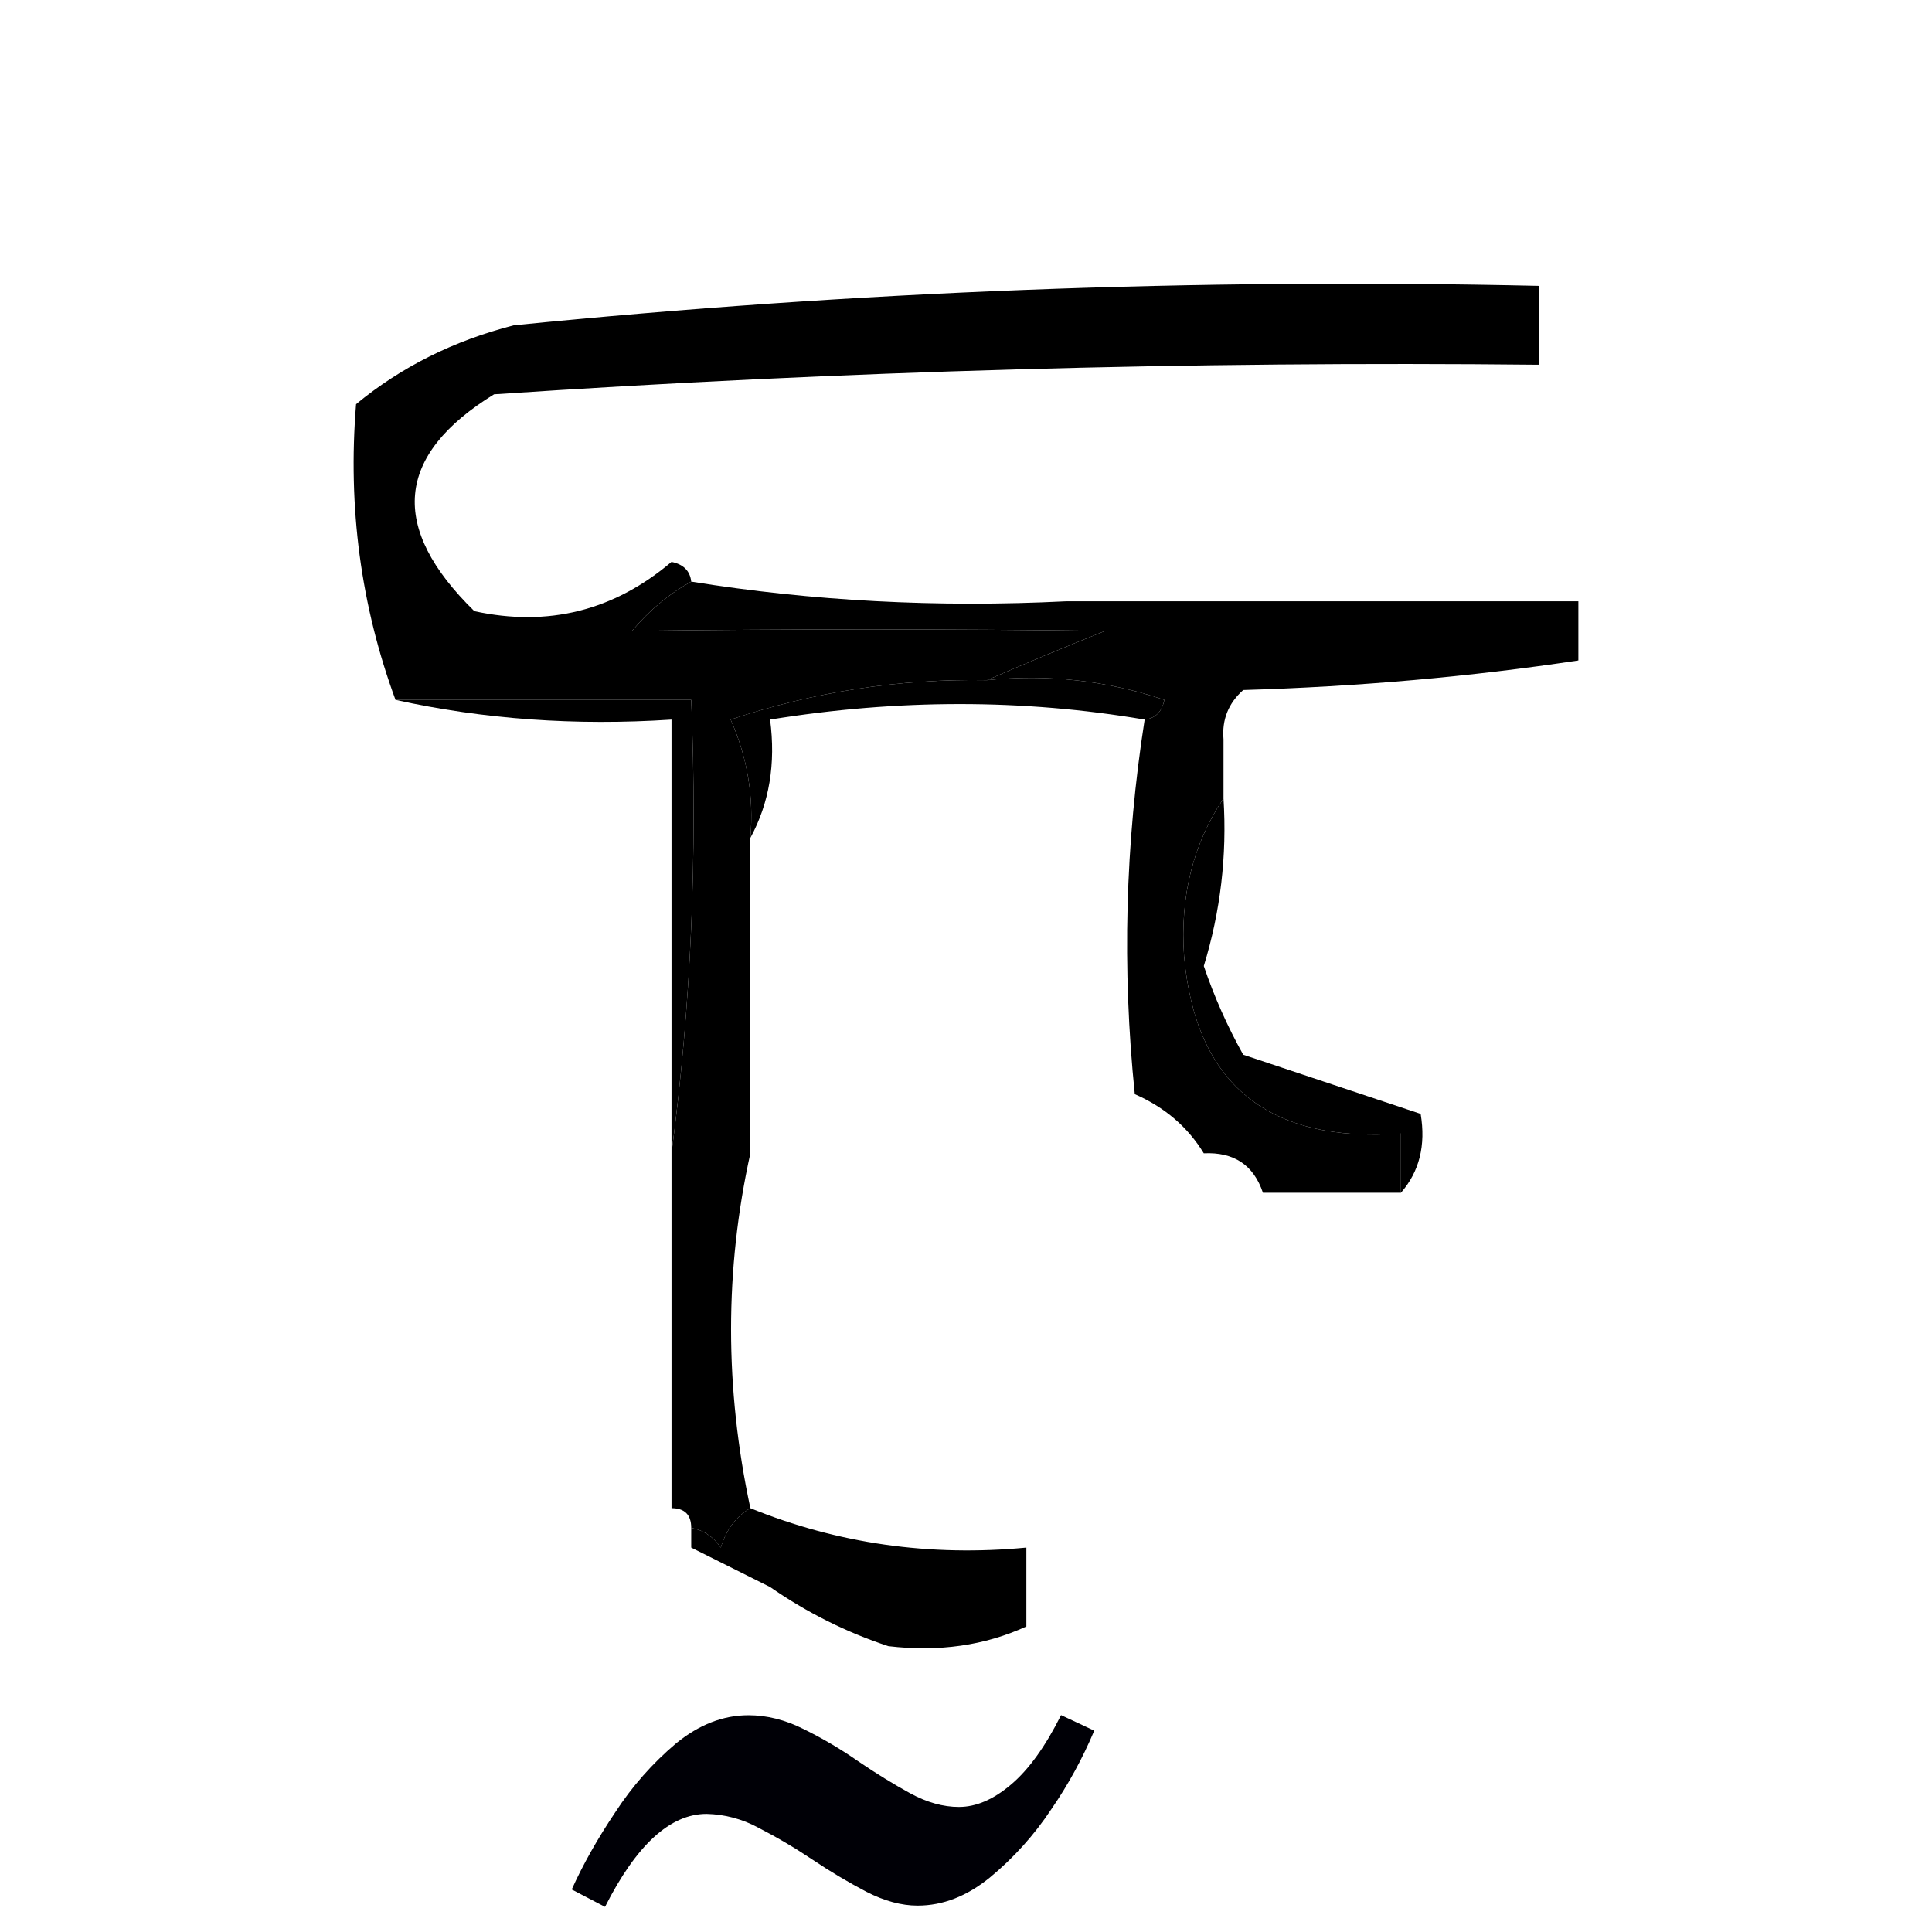
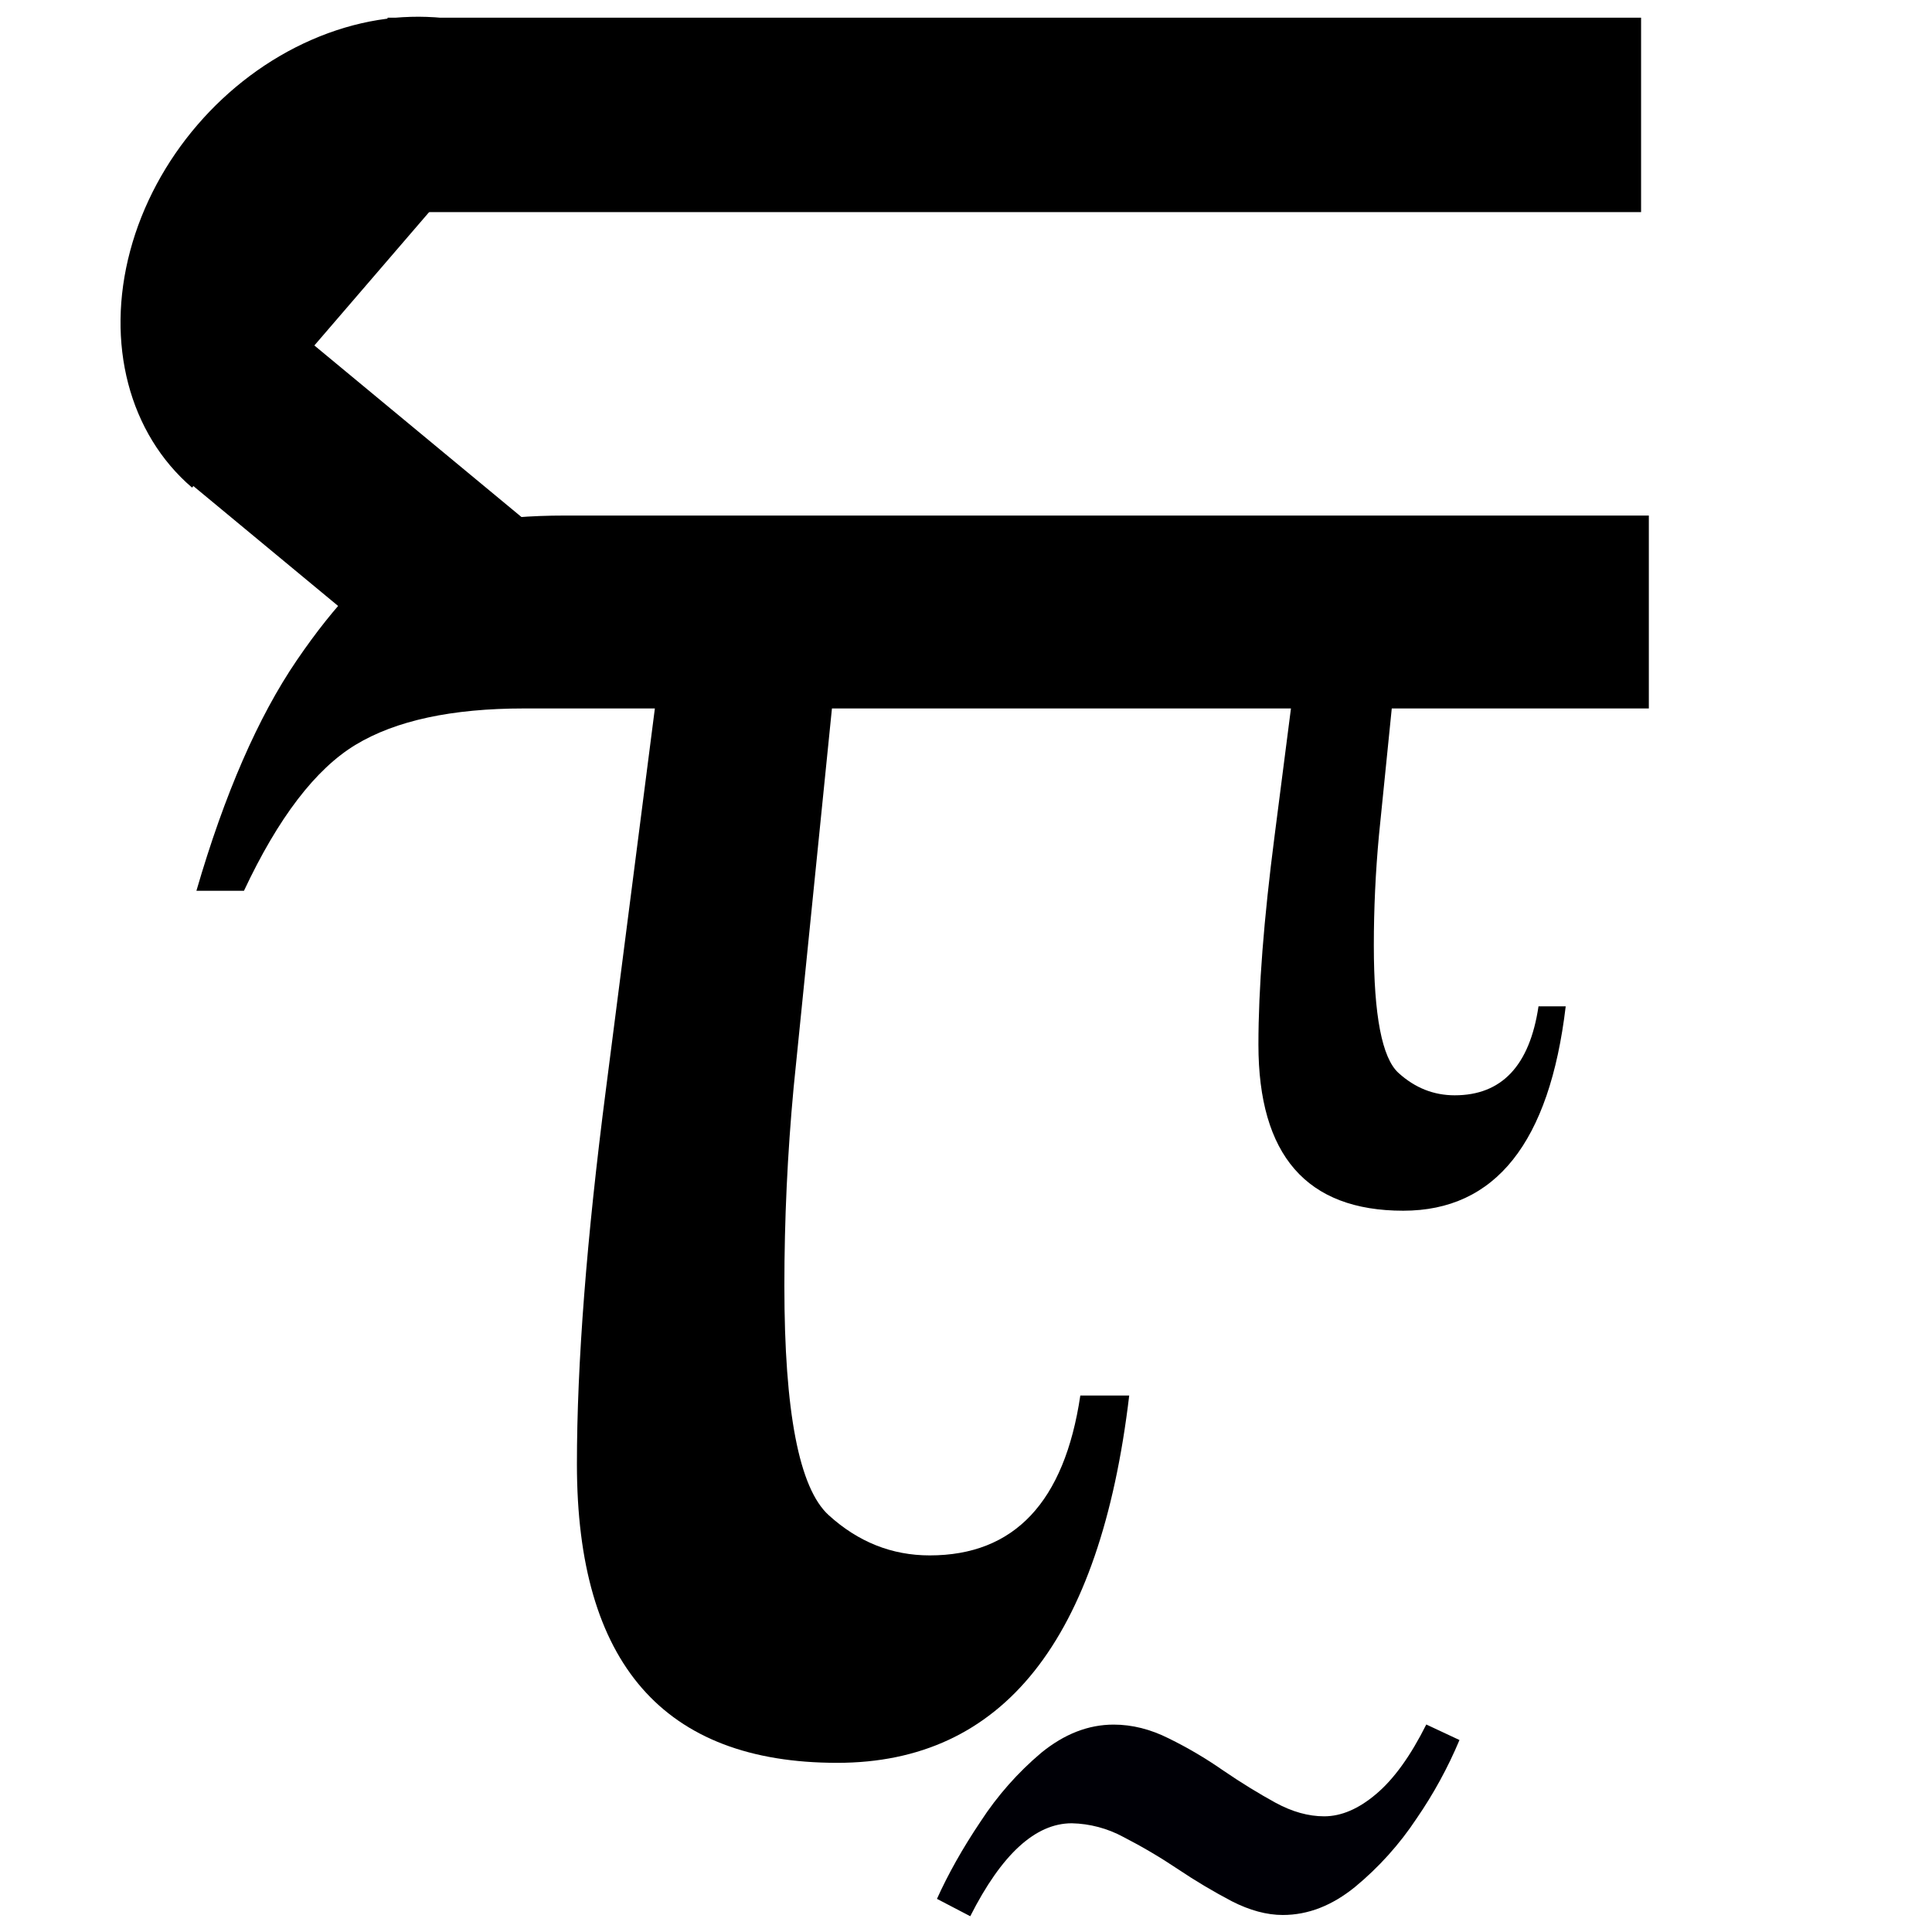
<svg xmlns="http://www.w3.org/2000/svg" version="1.1" width="98.0" height="98.0" viewBox="-0.938 -131.391 98.0 98.0" id="svg1">
-   <defs id="defs1" />
-   <g id="pe" transform="translate(-607.3759,-532.3898)">
-     <g id="g498" style="fill:#000000">
-       <path style="opacity:1;fill:#000000" fill="#231f31" d="m 684.5,419.5 c -17.686,-0.185 -35.353,0.315 -53,1.5 -5.008,3.085 -5.342,6.752 -1,11 3.742,0.812 7.076,-0.022 10,-2.5 0.607,0.124 0.94,0.457 1,1 -1.127,0.622 -2.127,1.455 -3,2.5 7.996,-0.102 15.996,-0.102 24,0 -2.111,0.845 -4.111,1.678 -6,2.5 -4.45,-0.079 -8.783,0.588 -13,2 0.848,1.909 1.182,3.909 1,6 0,5.333 0,10.667 0,16 -1.306,5.901 -1.306,11.901 0,18 -0.722,0.418 -1.222,1.084 -1.5,2 -0.383,-0.556 -0.883,-0.889 -1.5,-1 0,-0.667 -0.333,-1 -1,-1 0,-6 0,-12 0,-18 0.992,-7.482 1.325,-15.148 1,-23 -5,0 -10,0 -15,0 -1.758,-4.772 -2.425,-9.772 -2,-15 2.289,-1.887 4.955,-3.221 8,-4 17.251,-1.728 34.585,-2.395 52,-2 0,1.333 0,2.667 0,4 z" id="path498" />
+   <defs id="defs1">
+     <defs id="defs3" />
+     <defs id="defs2" />
+   </defs>
+   <path d="m 21.397,426.996 a 22.164,22.164 0 0 1 -2.181,3.989 15.791,15.791 0 0 1 -3.114,3.461 c -1.166,0.948 -2.383,1.425 -3.668,1.425 -0.813,0 -1.679,-0.233 -2.59,-0.699 a 29.775,29.775 0 0 1 -2.73,-1.627 27.718,27.718 0 0 0 -2.767,-1.632 5.761,5.761 0 0 0 -2.616,-0.694 c -1.844,0 -3.559,1.57 -5.15,4.715 l -1.689,-0.881 c 0.565,-1.254 1.3,-2.565 2.212,-3.922 a 15.905,15.905 0 0 1 3.083,-3.492 c 1.166,-0.948 2.383,-1.425 3.668,-1.425 0.933,0 1.865,0.233 2.793,0.699 0.948,0.466 1.87,1.005 2.761,1.627 0.912,0.622 1.798,1.166 2.647,1.632 0.855,0.466 1.679,0.694 2.476,0.694 0.87,0 1.751,-0.378 2.642,-1.135 0.896,-0.756 1.741,-1.927 2.539,-3.523 z" style="font-style:normal;font-variant:normal;font-weight:400;font-stretch:normal;font-size:11.5px;line-height:0;font-family:'Gentium Book Plus';-inkscape-font-specification:'Gentium Book Plus';font-variant-ligatures:normal;font-variant-caps:normal;font-variant-numeric:normal;font-feature-settings:normal;text-align:start;writing-mode:lr-tb;text-anchor:start;fill:#000006;fill-opacity:1;stroke:none;stroke-width:0.777;stroke-linecap:square;stroke-linejoin:bevel;stroke-miterlimit:4;stroke-dasharray:none;stroke-dashoffset:0;stroke-opacity:1;paint-order:markers stroke fill" id="path1" />
+   <path d="m 73.094,-43.129 a 22.164,22.164 0 0 1 -2.181,3.989 15.791,15.791 0 0 1 -3.114,3.461 c -1.166,0.948 -2.383,1.425 -3.668,1.425 -0.813,0 -1.679,-0.233 -2.59,-0.699 a 29.775,29.775 0 0 1 -2.73,-1.627 27.718,27.718 0 0 0 -2.767,-1.632 5.761,5.761 0 0 0 -2.616,-0.694 c -1.844,0 -3.559,1.57 -5.15,4.715 l -1.689,-0.881 c 0.565,-1.254 1.3,-2.565 2.212,-3.922 a 15.905,15.905 0 0 1 3.083,-3.492 c 1.166,-0.948 2.383,-1.425 3.668,-1.425 0.933,0 1.865,0.233 2.793,0.699 0.948,0.466 1.87,1.005 2.761,1.627 0.912,0.622 1.798,1.166 2.647,1.632 0.855,0.466 1.679,0.694 2.476,0.694 0.87,0 1.751,-0.378 2.642,-1.135 0.896,-0.756 1.741,-1.927 2.539,-3.523 z" style="font-style:normal;font-variant:normal;font-weight:400;font-stretch:normal;font-size:11.5px;line-height:0;font-family:'Gentium Book Plus';-inkscape-font-specification:'Gentium Book Plus';font-variant-ligatures:normal;font-variant-caps:normal;font-variant-numeric:normal;font-feature-settings:normal;text-align:start;writing-mode:lr-tb;text-anchor:start;fill:#000006;fill-opacity:1;stroke:none;stroke-width:0.777;stroke-linecap:square;stroke-linejoin:bevel;stroke-miterlimit:4;stroke-dasharray:none;stroke-dashoffset:0;stroke-opacity:1;paint-order:markers stroke fill" id="path1-7" />
+   <path d="m -237.746,287.26 a 22.164,22.164 0 0 1 -2.181,3.989 15.791,15.791 0 0 1 -3.114,3.461 c -1.166,0.948 -2.383,1.425 -3.668,1.425 -0.813,0 -1.679,-0.233 -2.59,-0.699 a 29.775,29.775 0 0 1 -2.73,-1.627 27.718,27.718 0 0 0 -2.767,-1.632 5.761,5.761 0 0 0 -2.616,-0.694 c -1.844,0 -3.559,1.57 -5.15,4.715 l -1.689,-0.881 c 0.565,-1.254 1.3,-2.565 2.212,-3.922 a 15.905,15.905 0 0 1 3.083,-3.492 c 1.166,-0.948 2.383,-1.425 3.668,-1.425 0.933,0 1.865,0.233 2.793,0.699 0.948,0.466 1.87,1.005 2.761,1.627 0.912,0.622 1.798,1.166 2.647,1.632 0.855,0.466 1.679,0.694 2.476,0.694 0.87,0 1.751,-0.378 2.642,-1.135 0.896,-0.756 1.741,-1.927 2.539,-3.523 z" style="font-style:normal;font-variant:normal;font-weight:400;font-stretch:normal;font-size:11.5px;line-height:0;font-family:'Gentium Book Plus';-inkscape-font-specification:'Gentium Book Plus';font-variant-ligatures:normal;font-variant-caps:normal;font-variant-numeric:normal;font-feature-settings:normal;text-align:start;writing-mode:lr-tb;text-anchor:start;fill:#000006;fill-opacity:1;stroke:none;stroke-width:0.777;stroke-linecap:square;stroke-linejoin:bevel;stroke-miterlimit:4;stroke-dasharray:none;stroke-dashoffset:0;stroke-opacity:1;paint-order:markers stroke fill" id="path2" />
+   <path d="m -204.101,-57.935 a 22.164,22.164 0 0 1 -2.181,3.989 15.791,15.791 0 0 1 -3.114,3.461 c -1.166,0.948 -2.383,1.425 -3.668,1.425 -0.813,0 -1.679,-0.233 -2.59,-0.699 a 29.775,29.775 0 0 1 -2.73,-1.627 27.718,27.718 0 0 0 -2.767,-1.632 5.761,5.761 0 0 0 -2.616,-0.694 c -1.844,0 -3.559,1.57 -5.15,4.715 l -1.689,-0.881 c 0.565,-1.254 1.3,-2.565 2.212,-3.922 a 15.905,15.905 0 0 1 3.083,-3.492 c 1.166,-0.948 2.383,-1.425 3.668,-1.425 0.933,0 1.865,0.233 2.793,0.699 0.948,0.466 1.87,1.005 2.761,1.627 0.912,0.622 1.798,1.166 2.647,1.632 0.855,0.466 1.679,0.694 2.476,0.694 0.87,0 1.751,-0.378 2.642,-1.135 0.896,-0.756 1.741,-1.927 2.539,-3.523 z" style="font-style:normal;font-variant:normal;font-weight:400;font-stretch:normal;font-size:11.5px;line-height:0;font-family:'Gentium Book Plus';-inkscape-font-specification:'Gentium Book Plus';font-variant-ligatures:normal;font-variant-caps:normal;font-variant-numeric:normal;font-feature-settings:normal;text-align:start;writing-mode:lr-tb;text-anchor:start;fill:#000006;fill-opacity:1;stroke:none;stroke-width:0.777;stroke-linecap:square;stroke-linejoin:bevel;stroke-miterlimit:4;stroke-dasharray:none;stroke-dashoffset:0;stroke-opacity:1;paint-order:markers stroke fill" id="path1-1" />
+   <path style="fill:none;stroke:#000000;stroke-width:8.665;stroke-opacity:1" id="path3" d="m -65.93,199.113 a 23.325,23.532 0 0 1 -11.687,20.393 23.325,23.532 0 0 1 -23.35,-0.043 23.325,23.532 0 0 1 -11.613,-20.436" transform="rotate(90)" />
+   <rect style="fill:none;stroke:#000000;stroke-width:8.665;stroke-opacity:1" id="rect2" width="0.742" height="9.066" x="92.19" y="-56.977" transform="rotate(-50.3642)" />
+   <rect style="fill:none;stroke:#000000;stroke-width:8.665;stroke-opacity:1" id="rect2-8" width="0.742" height="9.066" x="-199.013" y="-133.204" transform="matrix(0.6379053,0.7701148,0.7701148,-0.6379053,0,0)" />
+   <rect style="fill:#000000;stroke-width:9.767" id="rect1" width="9.862" height="63.586" x="-130.494" y="-82.305" transform="rotate(90)" />
+   <path style="fill:#000000;stroke-width:8.665" id="path1-6" d="m -86.687,62.759 a 14.114,11.772 0 0 1 -7.072,10.202 14.114,11.772 0 0 1 -14.129,-0.022 14.114,11.772 0 0 1 -7.027,-10.224" transform="rotate(130.6222)" />
+   <g id="g6" transform="translate(-153.7501,-114.0096)">
+     <defs id="defs4" />
+     <g id="g5" transform="translate(55.44624,8.132989)">
+       <path style="fill:none;stroke:#000000;stroke-width:8.665;stroke-opacity:1" id="path4" d="M 104.611,-20.599 A 23.325,23.532 0 0 1 92.924,-0.206 23.325,23.532 0 0 1 69.574,-0.249 23.325,23.532 0 0 1 57.96,-20.685" transform="rotate(90)" />
+       <rect style="fill:none;stroke:#000000;stroke-width:8.665;stroke-opacity:1" id="rect4" width="0.742" height="9.066" x="-48.887" y="28.825" transform="rotate(-50.3642)" />
+       <rect style="fill:none;stroke:#000000;stroke-width:8.665;stroke-opacity:1" id="rect5" width="0.742" height="9.066" x="72.478" y="-72.79" transform="matrix(0.6379053,0.7701148,0.7701148,-0.6379053,0,0)" />
    </g>
-     <g id="g523" style="fill:#000000">
-       <path style="opacity:1;fill:#000000" fill="#252331" d="m 641.5,430.5 c 6.145,0.99 12.478,1.323 19,1 8.667,0 17.333,0 26,0 0,1 0,2 0,3 -5.485,0.827 -11.152,1.327 -17,1.5 -0.752,0.671 -1.086,1.504 -1,2.5 0,1 0,2 0,3 -1.547,2.307 -2.213,4.973 -2,8 0.579,6.487 4.246,9.487 11,9 0,1 0,2 0,3 -2.333,0 -4.667,0 -7,0 -0.473,-1.406 -1.473,-2.073 -3,-2 -0.815,-1.337 -1.982,-2.337 -3.5,-3 -0.653,-6.362 -0.487,-12.695 0.5,-19 0.543,-0.06 0.876,-0.393 1,-1 -2.928,-0.984 -5.928,-1.317 -9,-1 1.889,-0.822 3.889,-1.655 6,-2.5 -8.004,-0.102 -16.004,-0.102 -24,0 0.873,-1.045 1.873,-1.878 3,-2.5 z" id="path523" />
-     </g>
-     <g id="g536" style="fill:#000000">
-       <path style="opacity:1;fill:#000000" fill="#7a777e" d="m 656.5,435.5 c 3.072,-0.317 6.072,0.016 9,1 -0.124,0.607 -0.457,0.94 -1,1 -6.174,-1.05 -12.507,-1.05 -19,0 0.295,2.235 -0.039,4.235 -1,6 0.182,-2.091 -0.152,-4.091 -1,-6 4.217,-1.412 8.55,-2.079 13,-2 z" id="path536" />
-     </g>
-     <g id="g586" style="fill:#000000">
-       <path style="opacity:1;fill:#000000" fill="#5e5c65" d="m 626.5,436.5 c 5,0 10,0 15,0 0.325,7.852 -0.008,15.518 -1,23 0,-7.333 0,-14.667 0,-22 -4.863,0.319 -9.53,-0.014 -14,-1 z" id="path586" />
-     </g>
-     <g id="g595" style="fill:#000000">
-       <path style="opacity:1;fill:#000000" fill="#7c797c" d="m 668.5,441.5 c 0.181,2.897 -0.152,5.73 -1,8.5 0.529,1.559 1.196,3.059 2,4.5 3.044,1.015 6.044,2.015 9,3 0.268,1.599 -0.066,2.932 -1,4 0,-1 0,-2 0,-3 -6.754,0.487 -10.421,-2.513 -11,-9 -0.213,-3.027 0.453,-5.693 2,-8 z" id="path595" />
-     </g>
-     <g id="g636" style="fill:#000000">
-       <path style="opacity:1;fill:#000000" fill="#24222b" d="m 644.5,477.5 c 4.433,1.801 9.1,2.467 14,2 0,1.333 0,2.667 0,4 -2.107,0.968 -4.441,1.302 -7,1 -2.129,-0.703 -4.129,-1.703 -6,-3 -1.333,-0.667 -2.667,-1.333 -4,-2 0,-0.333 0,-0.667 0,-1 0.617,0.111 1.117,0.444 1.5,1 0.278,-0.916 0.778,-1.582 1.5,-2 z" id="path636" />
-     </g>
+     <circle style="fill:none;stroke:#000000;stroke-width:3;stroke-dasharray:none;stroke-opacity:1" id="circle5" cx="61.301" cy="49.343" r="4.645" />
  </g>
-   <path d="m 21.397,426.996 a 22.164,22.164 0 0 1 -2.181,3.989 15.791,15.791 0 0 1 -3.114,3.461 c -1.166,0.948 -2.383,1.425 -3.668,1.425 -0.813,0 -1.679,-0.233 -2.59,-0.699 a 29.775,29.775 0 0 1 -2.73,-1.627 27.718,27.718 0 0 0 -2.767,-1.632 5.761,5.761 0 0 0 -2.616,-0.694 c -1.844,0 -3.559,1.57 -5.15,4.715 l -1.689,-0.881 c 0.565,-1.254 1.3,-2.565 2.212,-3.922 a 15.905,15.905 0 0 1 3.083,-3.492 c 1.166,-0.948 2.383,-1.425 3.668,-1.425 0.933,0 1.865,0.233 2.793,0.699 0.948,0.466 1.87,1.005 2.761,1.627 0.912,0.622 1.798,1.166 2.647,1.632 0.855,0.466 1.679,0.694 2.476,0.694 0.87,0 1.751,-0.378 2.642,-1.135 0.896,-0.756 1.741,-1.927 2.539,-3.523 z" style="font-style:normal;font-variant:normal;font-weight:400;font-stretch:normal;font-size:11.5px;line-height:0;font-family:'Gentium Book Plus';-inkscape-font-specification:'Gentium Book Plus';font-variant-ligatures:normal;font-variant-caps:normal;font-variant-numeric:normal;font-feature-settings:normal;text-align:start;writing-mode:lr-tb;text-anchor:start;fill:#000006;fill-opacity:1;stroke:none;stroke-width:0.777;stroke-linecap:square;stroke-linejoin:bevel;stroke-miterlimit:4;stroke-dasharray:none;stroke-dashoffset:0;stroke-opacity:1;paint-order:markers stroke fill" id="path1" />
-   <path d="m 54.568,-43.604 a 22.164,22.164 0 0 1 -2.181,3.989 15.791,15.791 0 0 1 -3.114,3.461 c -1.166,0.948 -2.383,1.425 -3.668,1.425 -0.813,0 -1.679,-0.233 -2.59,-0.699 a 29.775,29.775 0 0 1 -2.73,-1.627 27.718,27.718 0 0 0 -2.767,-1.632 5.761,5.761 0 0 0 -2.616,-0.694 c -1.844,0 -3.559,1.57 -5.15,4.715 l -1.689,-0.881 c 0.565,-1.254 1.3,-2.565 2.212,-3.922 a 15.905,15.905 0 0 1 3.083,-3.492 c 1.166,-0.948 2.383,-1.425 3.668,-1.425 0.933,0 1.865,0.233 2.793,0.699 0.948,0.466 1.87,1.005 2.761,1.627 0.912,0.622 1.798,1.166 2.647,1.632 0.855,0.466 1.679,0.694 2.476,0.694 0.87,0 1.751,-0.378 2.642,-1.135 0.896,-0.756 1.741,-1.927 2.539,-3.523 z" style="font-style:normal;font-variant:normal;font-weight:400;font-stretch:normal;font-size:11.5px;line-height:0;font-family:'Gentium Book Plus';-inkscape-font-specification:'Gentium Book Plus';font-variant-ligatures:normal;font-variant-caps:normal;font-variant-numeric:normal;font-feature-settings:normal;text-align:start;writing-mode:lr-tb;text-anchor:start;fill:#000006;fill-opacity:1;stroke:none;stroke-width:0.777;stroke-linecap:square;stroke-linejoin:bevel;stroke-miterlimit:4;stroke-dasharray:none;stroke-dashoffset:0;stroke-opacity:1;paint-order:markers stroke fill" id="path1-7" />
-   <g id="x-reference" transform="translate(500,0)">
-     <defs id="defs1" />
-     <path d="m 21.397,426.996 a 22.164,22.164 0 0 1 -2.181,3.989 15.791,15.791 0 0 1 -3.114,3.461 c -1.166,0.948 -2.383,1.425 -3.668,1.425 -0.813,0 -1.679,-0.233 -2.59,-0.699 a 29.775,29.775 0 0 1 -2.73,-1.627 27.718,27.718 0 0 0 -2.767,-1.632 5.761,5.761 0 0 0 -2.616,-0.694 c -1.844,0 -3.559,1.57 -5.15,4.715 l -1.689,-0.881 c 0.565,-1.254 1.3,-2.565 2.212,-3.922 a 15.905,15.905 0 0 1 3.083,-3.492 c 1.166,-0.948 2.383,-1.425 3.668,-1.425 0.933,0 1.865,0.233 2.793,0.699 0.948,0.466 1.87,1.005 2.761,1.627 0.912,0.622 1.798,1.166 2.647,1.632 0.855,0.466 1.679,0.694 2.476,0.694 0.87,0 1.751,-0.378 2.642,-1.135 0.896,-0.756 1.741,-1.927 2.539,-3.523 z" style="font-style:normal;font-variant:normal;font-weight:400;font-stretch:normal;font-size:11.5px;line-height:0;font-family:'Gentium Book Plus';-inkscape-font-specification:'Gentium Book Plus';font-variant-ligatures:normal;font-variant-caps:normal;font-variant-numeric:normal;font-feature-settings:normal;text-align:start;writing-mode:lr-tb;text-anchor:start;fill:#000006;fill-opacity:1;stroke:none;stroke-width:0.777;stroke-linecap:square;stroke-linejoin:bevel;stroke-miterlimit:4;stroke-dasharray:none;stroke-dashoffset:0;stroke-opacity:1;paint-order:markers stroke fill" id="path1" />
-     <path d="m 55.043,81.801 a 22.164,22.164 0 0 1 -2.181,3.989 15.791,15.791 0 0 1 -3.114,3.461 c -1.166,0.948 -2.383,1.425 -3.668,1.425 -0.813,0 -1.679,-0.233 -2.59,-0.699 a 29.775,29.775 0 0 1 -2.73,-1.627 27.718,27.718 0 0 0 -2.767,-1.632 5.761,5.761 0 0 0 -2.616,-0.694 c -1.844,0 -3.559,1.57 -5.15,4.715 l -1.689,-0.881 c 0.565,-1.254 1.3,-2.565 2.212,-3.922 a 15.905,15.905 0 0 1 3.083,-3.492 c 1.166,-0.948 2.383,-1.425 3.668,-1.425 0.933,0 1.865,0.233 2.793,0.699 0.948,0.466 1.87,1.005 2.761,1.627 0.912,0.622 1.798,1.166 2.647,1.632 0.855,0.466 1.679,0.694 2.476,0.694 0.87,0 1.751,-0.378 2.642,-1.135 0.896,-0.756 1.741,-1.927 2.539,-3.523 z" style="font-style:normal;font-variant:normal;font-weight:400;font-stretch:normal;font-size:11.5px;line-height:0;font-family:'Gentium Book Plus';-inkscape-font-specification:'Gentium Book Plus';font-variant-ligatures:normal;font-variant-caps:normal;font-variant-numeric:normal;font-feature-settings:normal;text-align:start;writing-mode:lr-tb;text-anchor:start;fill:#000006;fill-opacity:1;stroke:none;stroke-width:0.777;stroke-linecap:square;stroke-linejoin:bevel;stroke-miterlimit:4;stroke-dasharray:none;stroke-dashoffset:0;stroke-opacity:1;paint-order:markers stroke fill" id="path1-1" />
-     <g id="g2" transform="translate(39.4313,-30.80532)">
-       <path style="fill:none;stroke:#000000;stroke-width:8.665;stroke-opacity:1" id="path2" d="M 104.611,-20.599 A 23.325,23.532 0 0 1 92.924,-0.206 23.325,23.532 0 0 1 69.574,-0.249 23.325,23.532 0 0 1 57.96,-20.685" transform="rotate(90)" />
-       <rect style="fill:none;stroke:#000000;stroke-width:8.665;stroke-opacity:1" id="rect2" width="0.742" height="9.066" x="-48.887" y="28.825" transform="rotate(-50.3642)" />
-       <rect style="fill:none;stroke:#000000;stroke-width:8.665;stroke-opacity:1" id="rect2-8" width="0.742" height="9.066" x="72.478" y="-72.79" transform="matrix(0.6379053,0.7701148,0.7701148,-0.6379053,0,0)" />
-     </g>
-     <rect style="fill:#000000;stroke-width:8.665" id="rect1" width="9.862" height="50.048" x="2.079" y="-84.28" transform="rotate(90)" />
-     <path style="fill:#000000;stroke-width:8.665" id="path1-6" d="m 3.837,-35.331 a 14.114,11.772 0 0 1 -7.072,10.202 14.114,11.772 0 0 1 -14.129,-0.022 14.114,11.772 0 0 1 -7.027,-10.224" transform="rotate(130.6222)" />
-   </g>
-   <g id="po-reference" transform="translate(3500,0)">
-     <defs id="defs1" />
-     <g id="x-reference" transform="translate(500,0)">
-       <defs id="defs2" />
-       <g id="g2" transform="translate(55.44624,8.132989)">
-         <path style="fill:none;stroke:#000000;stroke-width:8.665;stroke-opacity:1" id="path2" d="M 104.611,-20.599 A 23.325,23.532 0 0 1 92.924,-0.206 23.325,23.532 0 0 1 69.574,-0.249 23.325,23.532 0 0 1 57.96,-20.685" transform="rotate(90)" />
-         <rect style="fill:none;stroke:#000000;stroke-width:8.665;stroke-opacity:1" id="rect2" width="0.742" height="9.066" x="-48.887" y="28.825" transform="rotate(-50.3642)" />
-         <rect style="fill:none;stroke:#000000;stroke-width:8.665;stroke-opacity:1" id="rect2-8" width="0.742" height="9.066" x="72.478" y="-72.79" transform="matrix(0.6379053,0.7701148,0.7701148,-0.6379053,0,0)" />
-       </g>
-       <circle style="fill:none;stroke:#000000;stroke-width:3;stroke-dasharray:none;stroke-opacity:1" id="path3" cx="61.301" cy="49.343" r="4.645" />
-     </g>
-     <path style="font-style:normal;font-weight:normal;font-size:2050.28px;font-family:'Times New Roman';fill:#000000;fill-opacity:1;stroke:none;stroke-width:0.067px;stroke-linecap:butt;stroke-linejoin:miter;stroke-opacity:1" d="m 35.182,-56.738 -1.944,19.235 c -0.313,3.351 -0.469,6.702 -0.469,10.053 -2.7e-5,6.389 0.748,10.265 2.245,11.628 1.497,1.363 3.206,2.044 5.127,2.044 4.289,10e-6 6.836,-2.703 7.64,-8.11 h 2.48 c -1.475,12.421 -6.412,18.632 -14.812,18.632 -8.802,0 -13.203,-5.049 -13.203,-15.147 -2e-5,-5.094 0.491,-11.438 1.474,-19.034 l 2.48,-19.302 h -6.635 c -3.664,4.9e-5 -6.512,0.614 -8.545,1.843 -2.033,1.229 -3.921,3.697 -5.663,7.406 h -2.413 c 1.43,-4.915 3.128,-8.813 5.094,-11.695 1.966,-2.882 3.843,-4.825 5.63,-5.831 1.787,-1.005 4.446,-1.508 7.976,-1.508 h 54.974 v 9.785 z" id="text2175" />
-     <circle style="fill:none;stroke:#000000;stroke-width:3;stroke-dasharray:none;stroke-opacity:1" id="path3-5" cx="47.434" cy="-80.126" r="4.645" />
-     <path style="font-style:normal;font-weight:normal;font-size:2050.28px;font-family:'Times New Roman';fill:#000000;fill-opacity:1;stroke:none;stroke-width:0.037px;stroke-linecap:butt;stroke-linejoin:miter;stroke-opacity:1" d="m 64.011,-61.017 -1.081,10.702 c -0.174,1.864 -0.261,3.729 -0.261,5.593 -1.5e-5,3.555 0.416,5.711 1.249,6.469 0.833,0.758 1.784,1.137 2.852,1.137 2.386,6e-6 3.803,-1.504 4.251,-4.512 h 1.38 c -0.82,6.911 -3.567,10.366 -8.241,10.366 -4.897,0 -7.346,-2.809 -7.346,-8.427 -1.1e-5,-2.834 0.273,-6.364 0.82,-10.59 l 1.38,-10.739 h -3.691 c -2.038,2.7e-5 -0.808,-5.444 1.156,-5.444 h 18.345 v 5.444 z" id="text2175-7" />
-   </g>
+   <path style="font-style:normal;font-weight:normal;font-size:2050.28px;font-family:'Times New Roman';fill:#000000;fill-opacity:1;stroke:none;stroke-width:0.067px;stroke-linecap:butt;stroke-linejoin:miter;stroke-opacity:1" d="m 41.262,-95.454 -1.944,19.235 c -0.313,3.351 -0.469,6.702 -0.469,10.053 -3e-5,6.389 0.748,10.265 2.245,11.628 1.497,1.363 3.206,2.044 5.127,2.044 4.289,1e-5 6.836,-2.703 7.64,-8.11 h 2.48 c -1.475,12.421 -6.412,18.632 -14.812,18.632 -8.802,0 -13.203,-5.049 -13.203,-15.147 -2e-5,-5.094 0.491,-11.438 1.474,-19.034 l 2.48,-19.302 h -6.635 c -3.664,5e-5 -6.512,0.614 -8.545,1.843 -2.033,1.229 -3.921,3.697 -5.663,7.406 H 9.025 c 1.43,-4.915 3.128,-8.813 5.094,-11.695 1.966,-2.882 3.843,-4.825 5.63,-5.831 1.787,-1.005 4.446,-1.508 7.976,-1.508 h 54.974 v 9.785 z" id="text2175" />
+   <path style="font-style:normal;font-weight:normal;font-size:2050.28px;font-family:'Times New Roman';fill:#000000;fill-opacity:1;stroke:none;stroke-width:0.037px;stroke-linecap:butt;stroke-linejoin:miter;stroke-opacity:1" d="m 70.091,-99.733 -1.081,10.702 c -0.174,1.864 -0.261,3.729 -0.261,5.593 -1e-5,3.555 0.416,5.711 1.249,6.469 0.833,0.758 1.784,1.137 2.853,1.137 2.386,0 3.803,-1.504 4.251,-4.512 h 1.38 c -0.82,6.911 -3.567,10.366 -8.241,10.366 -4.897,0 -7.346,-2.809 -7.346,-8.427 -10e-6,-2.834 0.273,-6.364 0.82,-10.59 l 1.38,-10.739 h -3.691 c -2.038,3e-5 -0.808,-5.444 1.156,-5.444 h 18.345 v 5.444 z" id="text2175-7" />
</svg>
